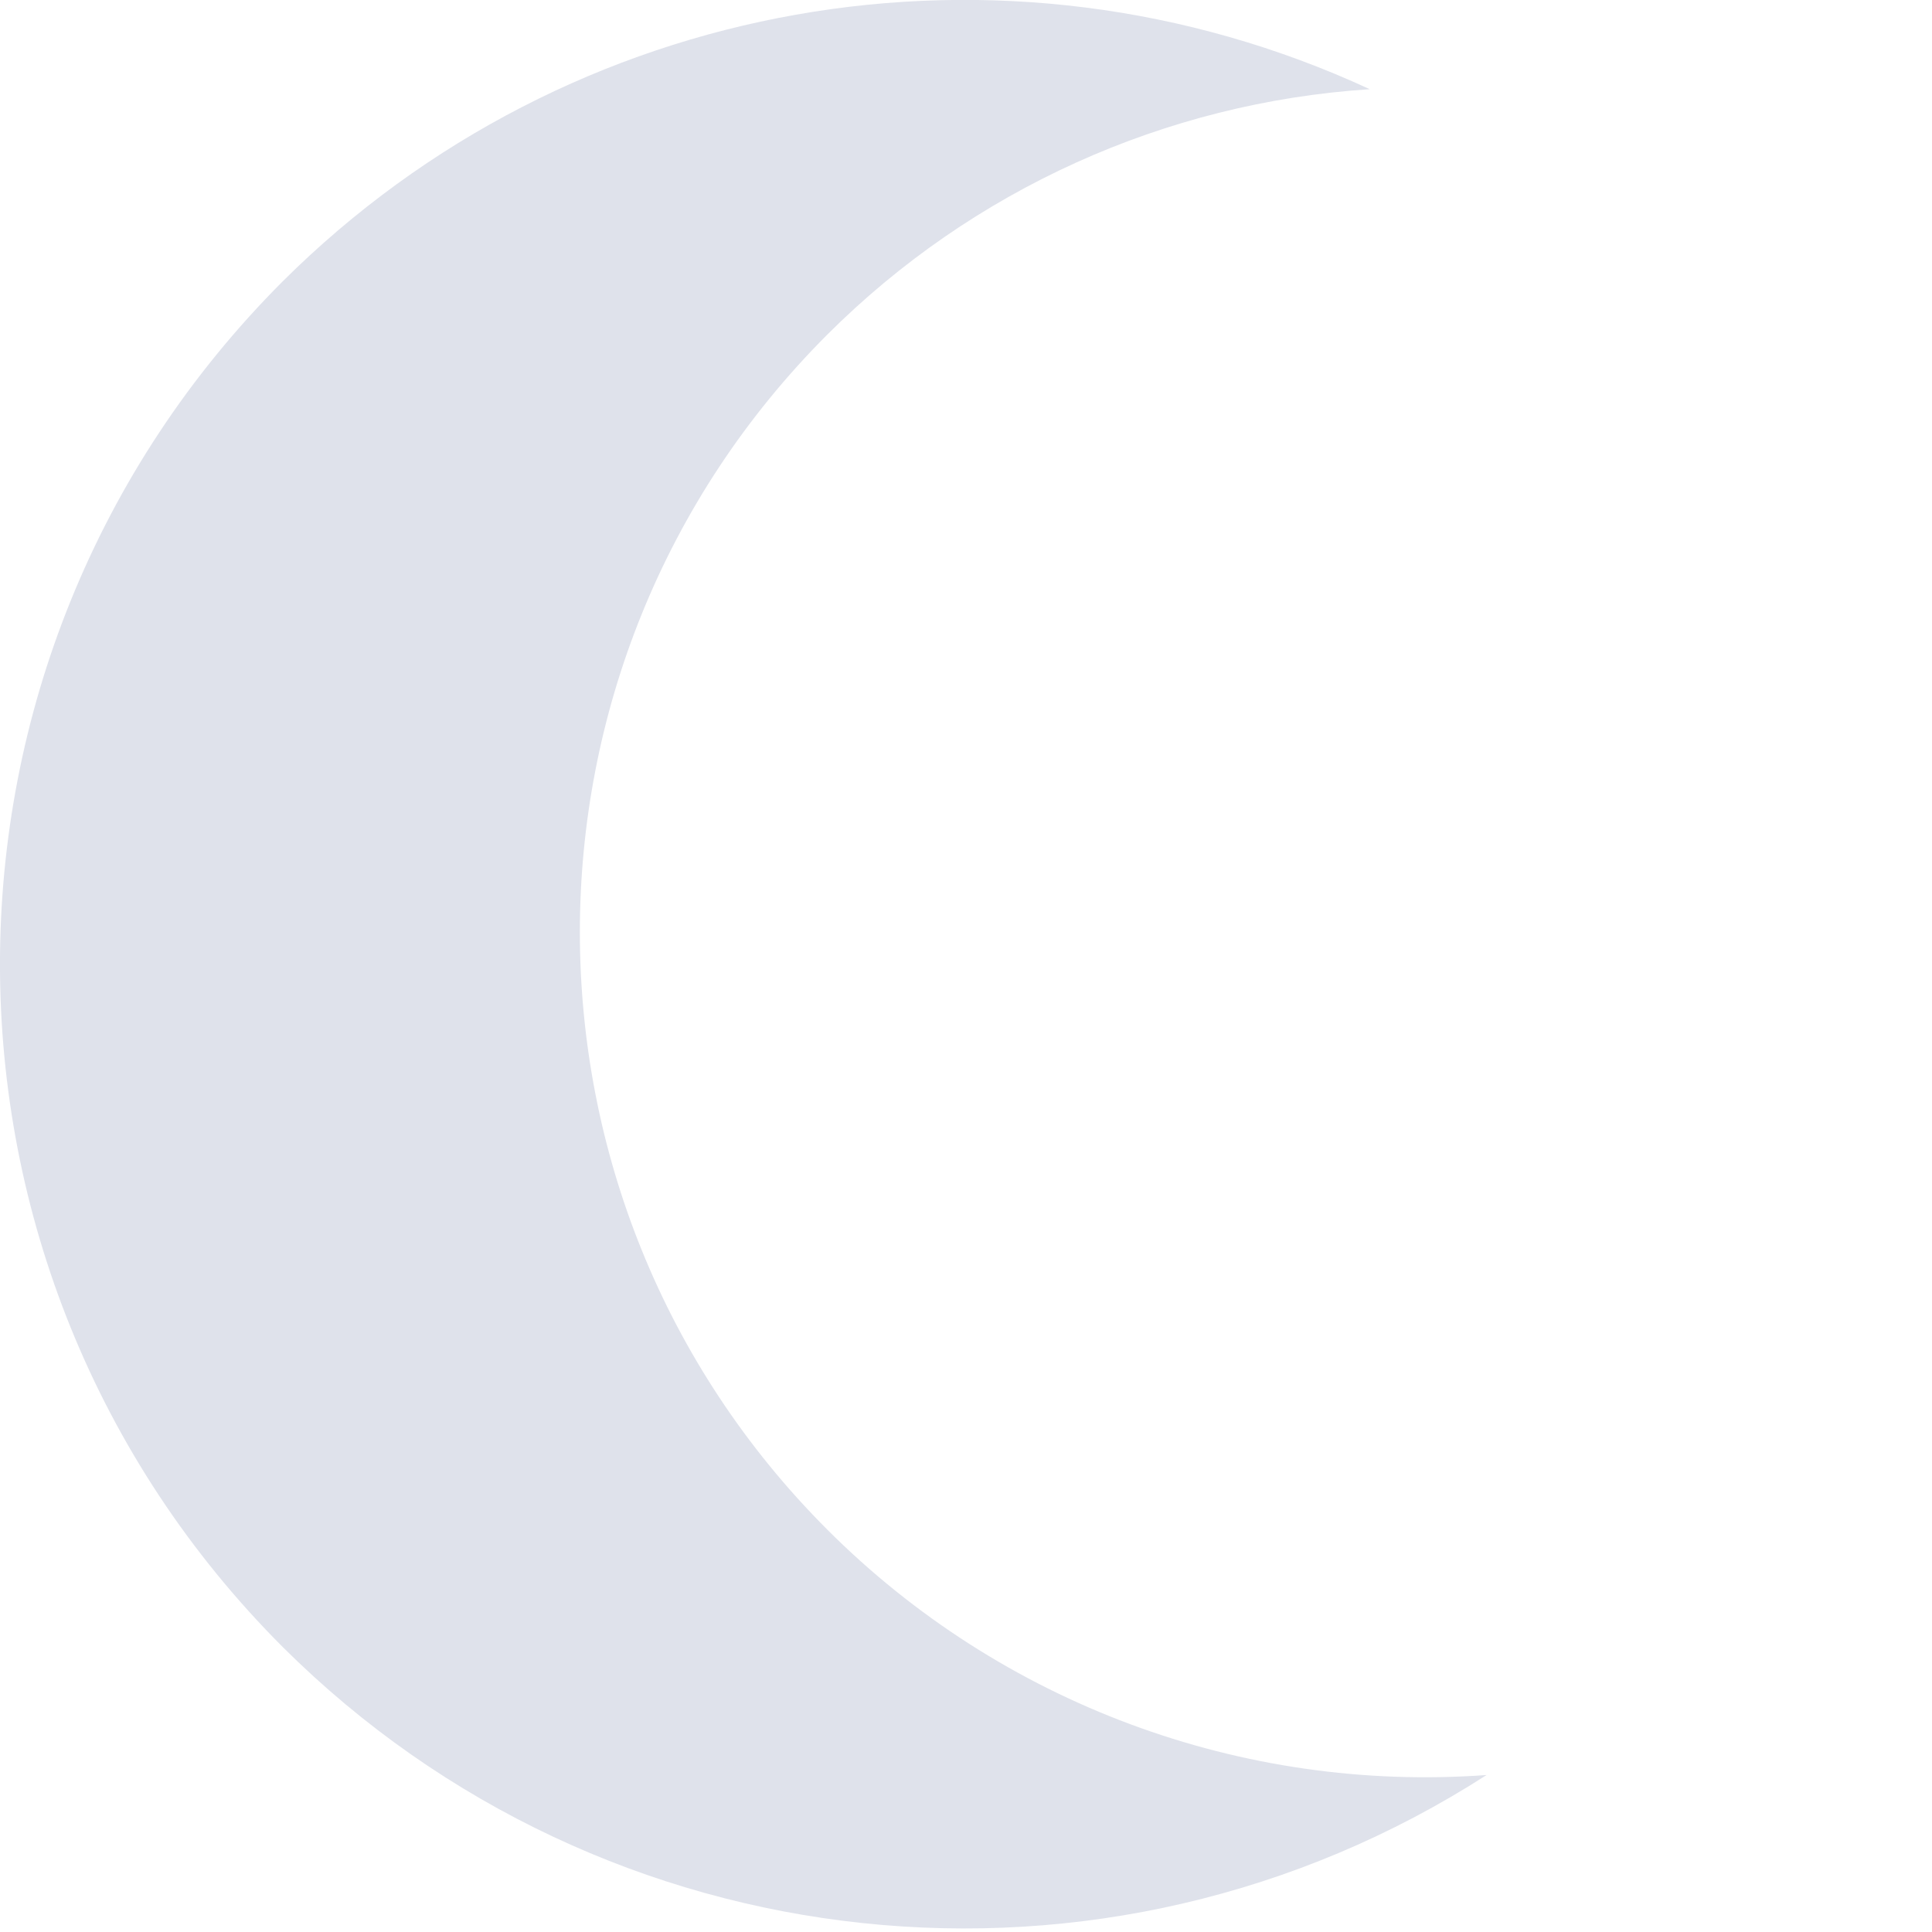
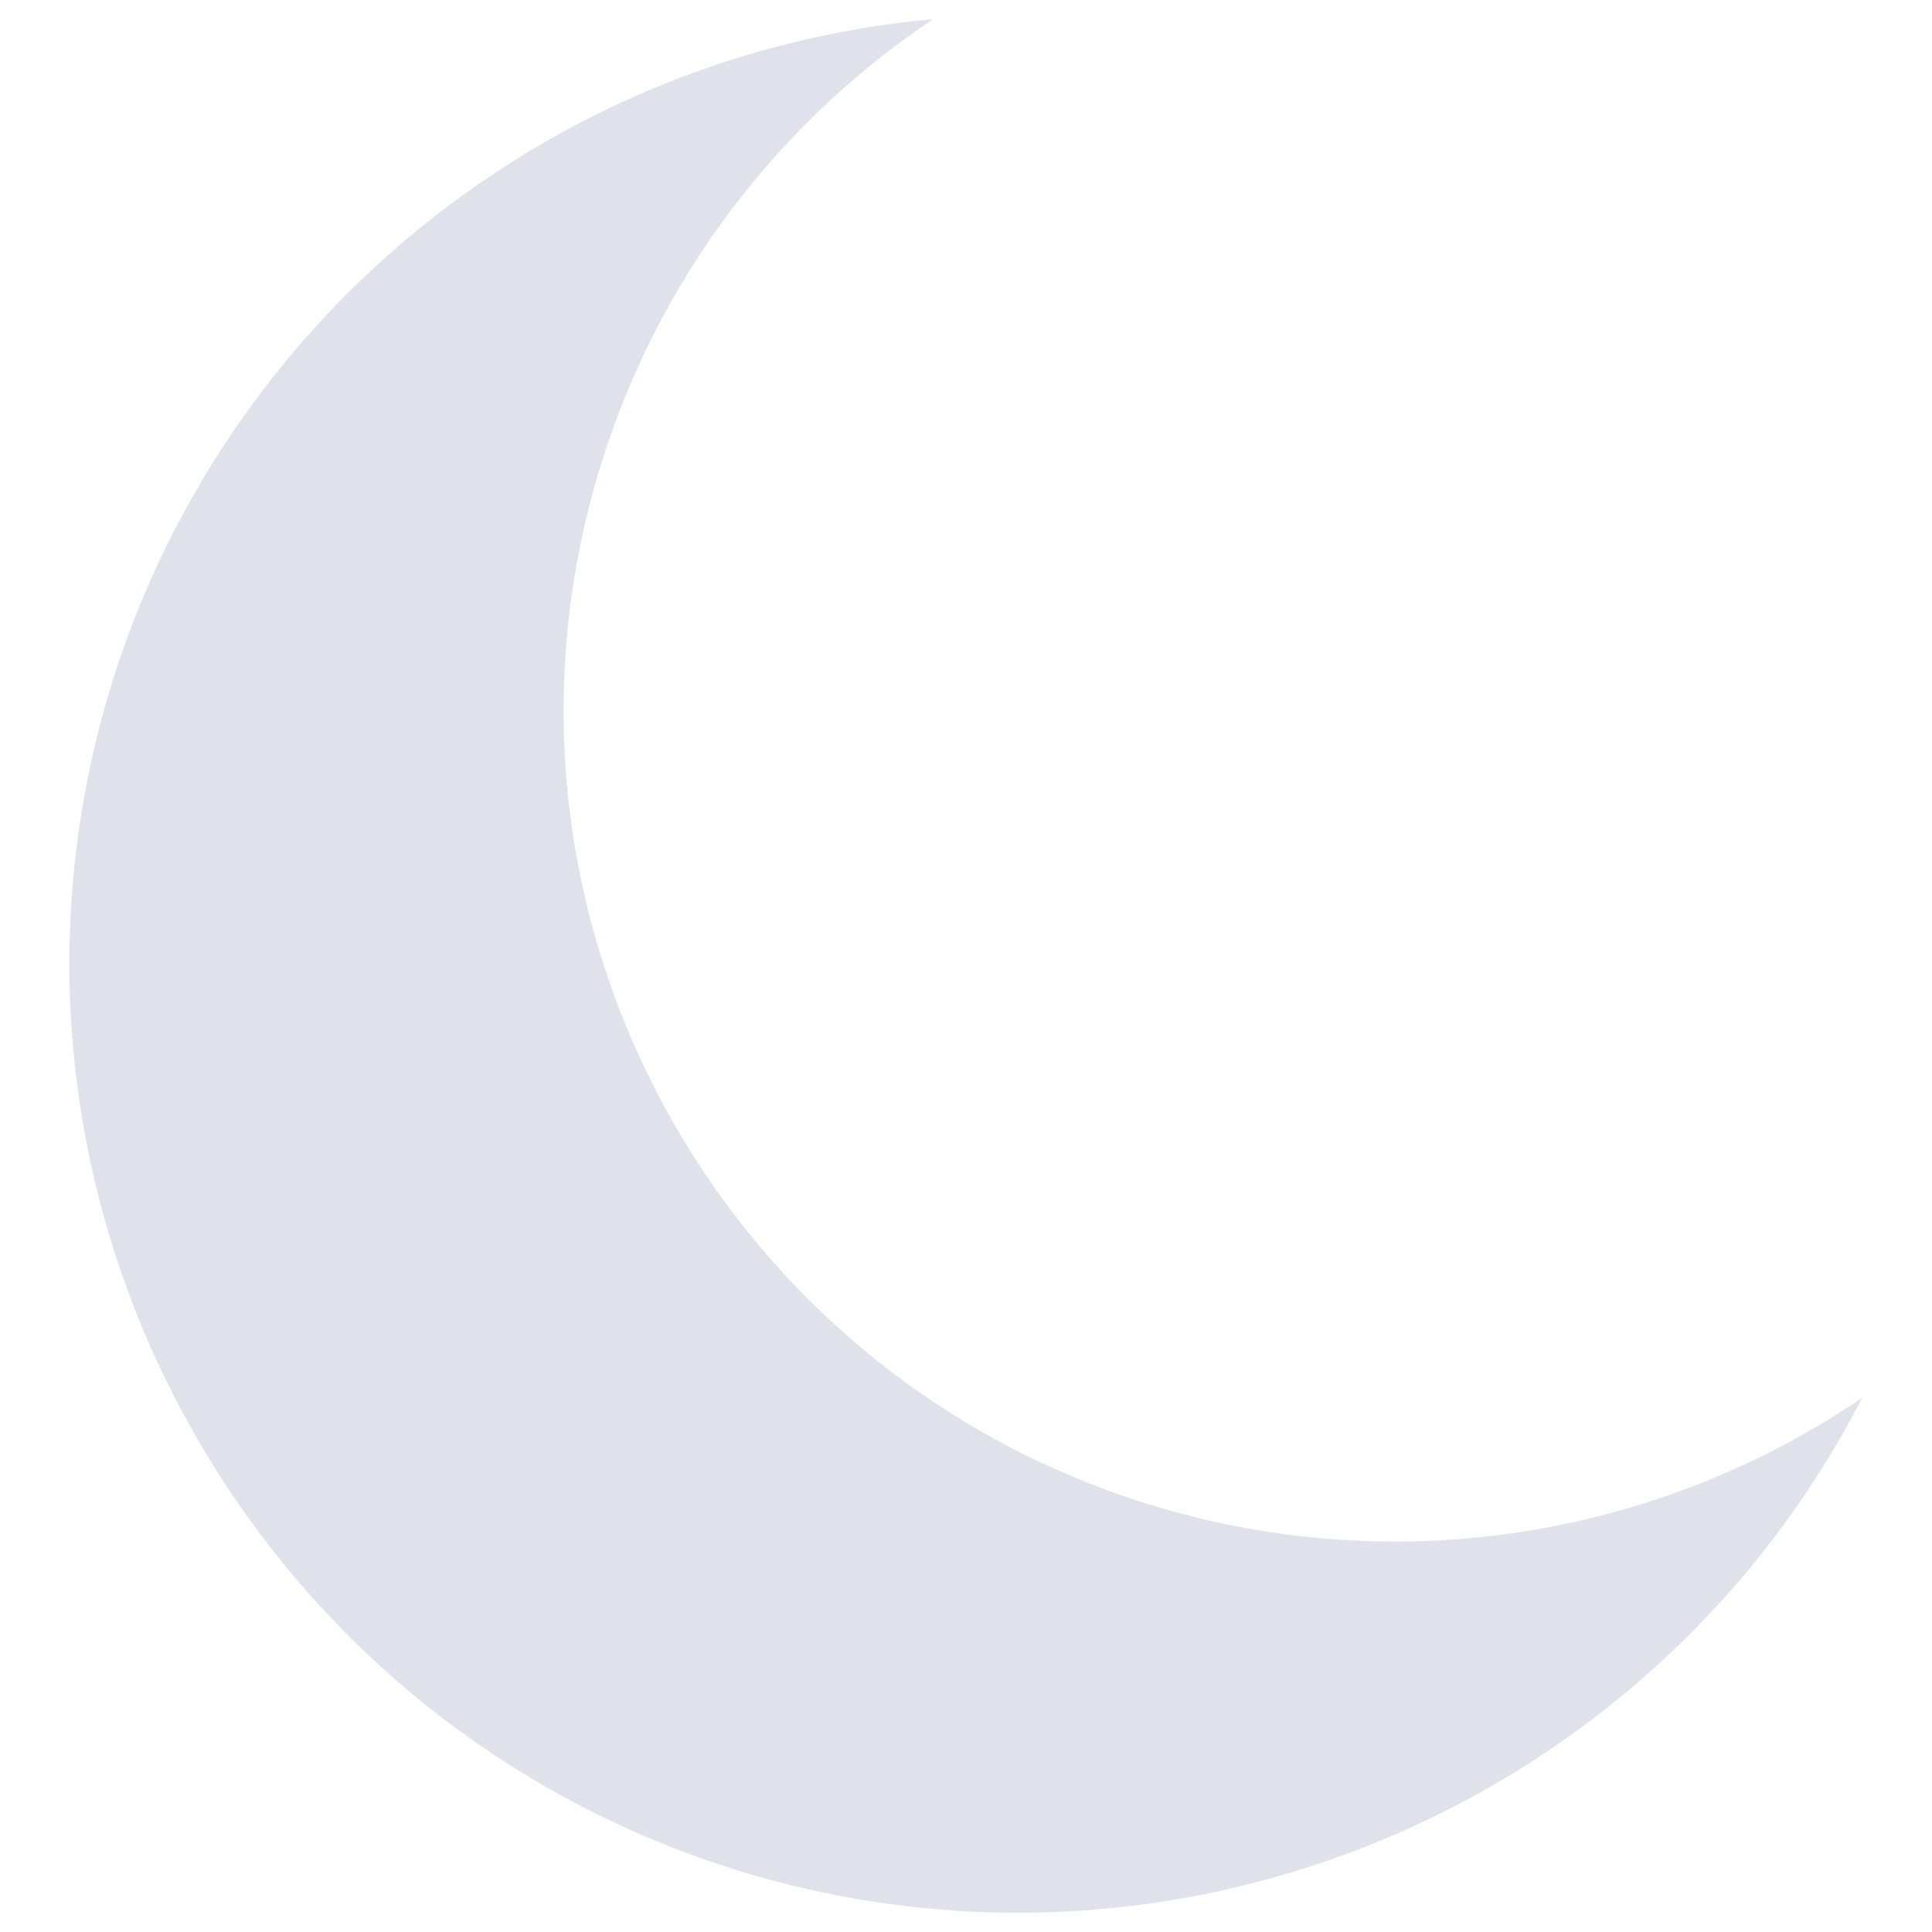
<svg xmlns="http://www.w3.org/2000/svg" width="32" height="32" viewBox="0 0 8.467 8.467" version="1.1" id="svg1" xml:space="preserve">
  <defs id="defs1">
    <filter style="color-interpolation-filters:sRGB;" id="filter2" x="-0.028" y="-0.047" width="1.057" height="1.094">
      <feFlood result="flood" in="SourceGraphic" flood-opacity="0.196" flood-color="rgb(0,0,0)" id="feFlood1" />
      <feGaussianBlur result="blur" in="SourceGraphic" stdDeviation="0.1" id="feGaussianBlur1" />
      <feOffset result="offset" in="blur" dx="0" dy="0" id="feOffset1" />
      <feComposite result="comp1" operator="in" in="flood" in2="offset" id="feComposite1" />
      <feComposite result="comp2" operator="over" in="SourceGraphic" in2="comp1" id="feComposite2" />
    </filter>
  </defs>
  <g id="layer1">
-     <path id="path1" style="fill:#dfe2eb;stroke-width:0.265;stroke-linecap:round;stroke-linejoin:round;fill-opacity:1" d="m 6.001,0.39 a 4.233,4.233 0 0 0 -4.761,0.842 4.233,4.233 0 0 0 0,5.987 4.233,4.233 0 0 0 5.275,0.56 3.704,3.704 0 0 1 -2.889,-1.075 3.704,3.704 0 0 1 -1e-7,-5.238 3.704,3.704 0 0 1 2.376,-1.075 z" />
+     <path id="path1-5" style="fill:#dfe2eb;fill-opacity:1;stroke-width:0.26;stroke-linecap:round;stroke-linejoin:round" d="M 4.089,0.084 A 4.164,4.164 0 0 0 0.447,3.143 4.164,4.164 0 0 0 3.392,8.243 4.164,4.164 0 0 0 8.161,6.126 3.644,3.644 0 0 1 5.171,6.632 3.644,3.644 0 0 1 2.595,2.169 3.644,3.644 0 0 1 4.089,0.084 Z" />
  </g>
</svg>
